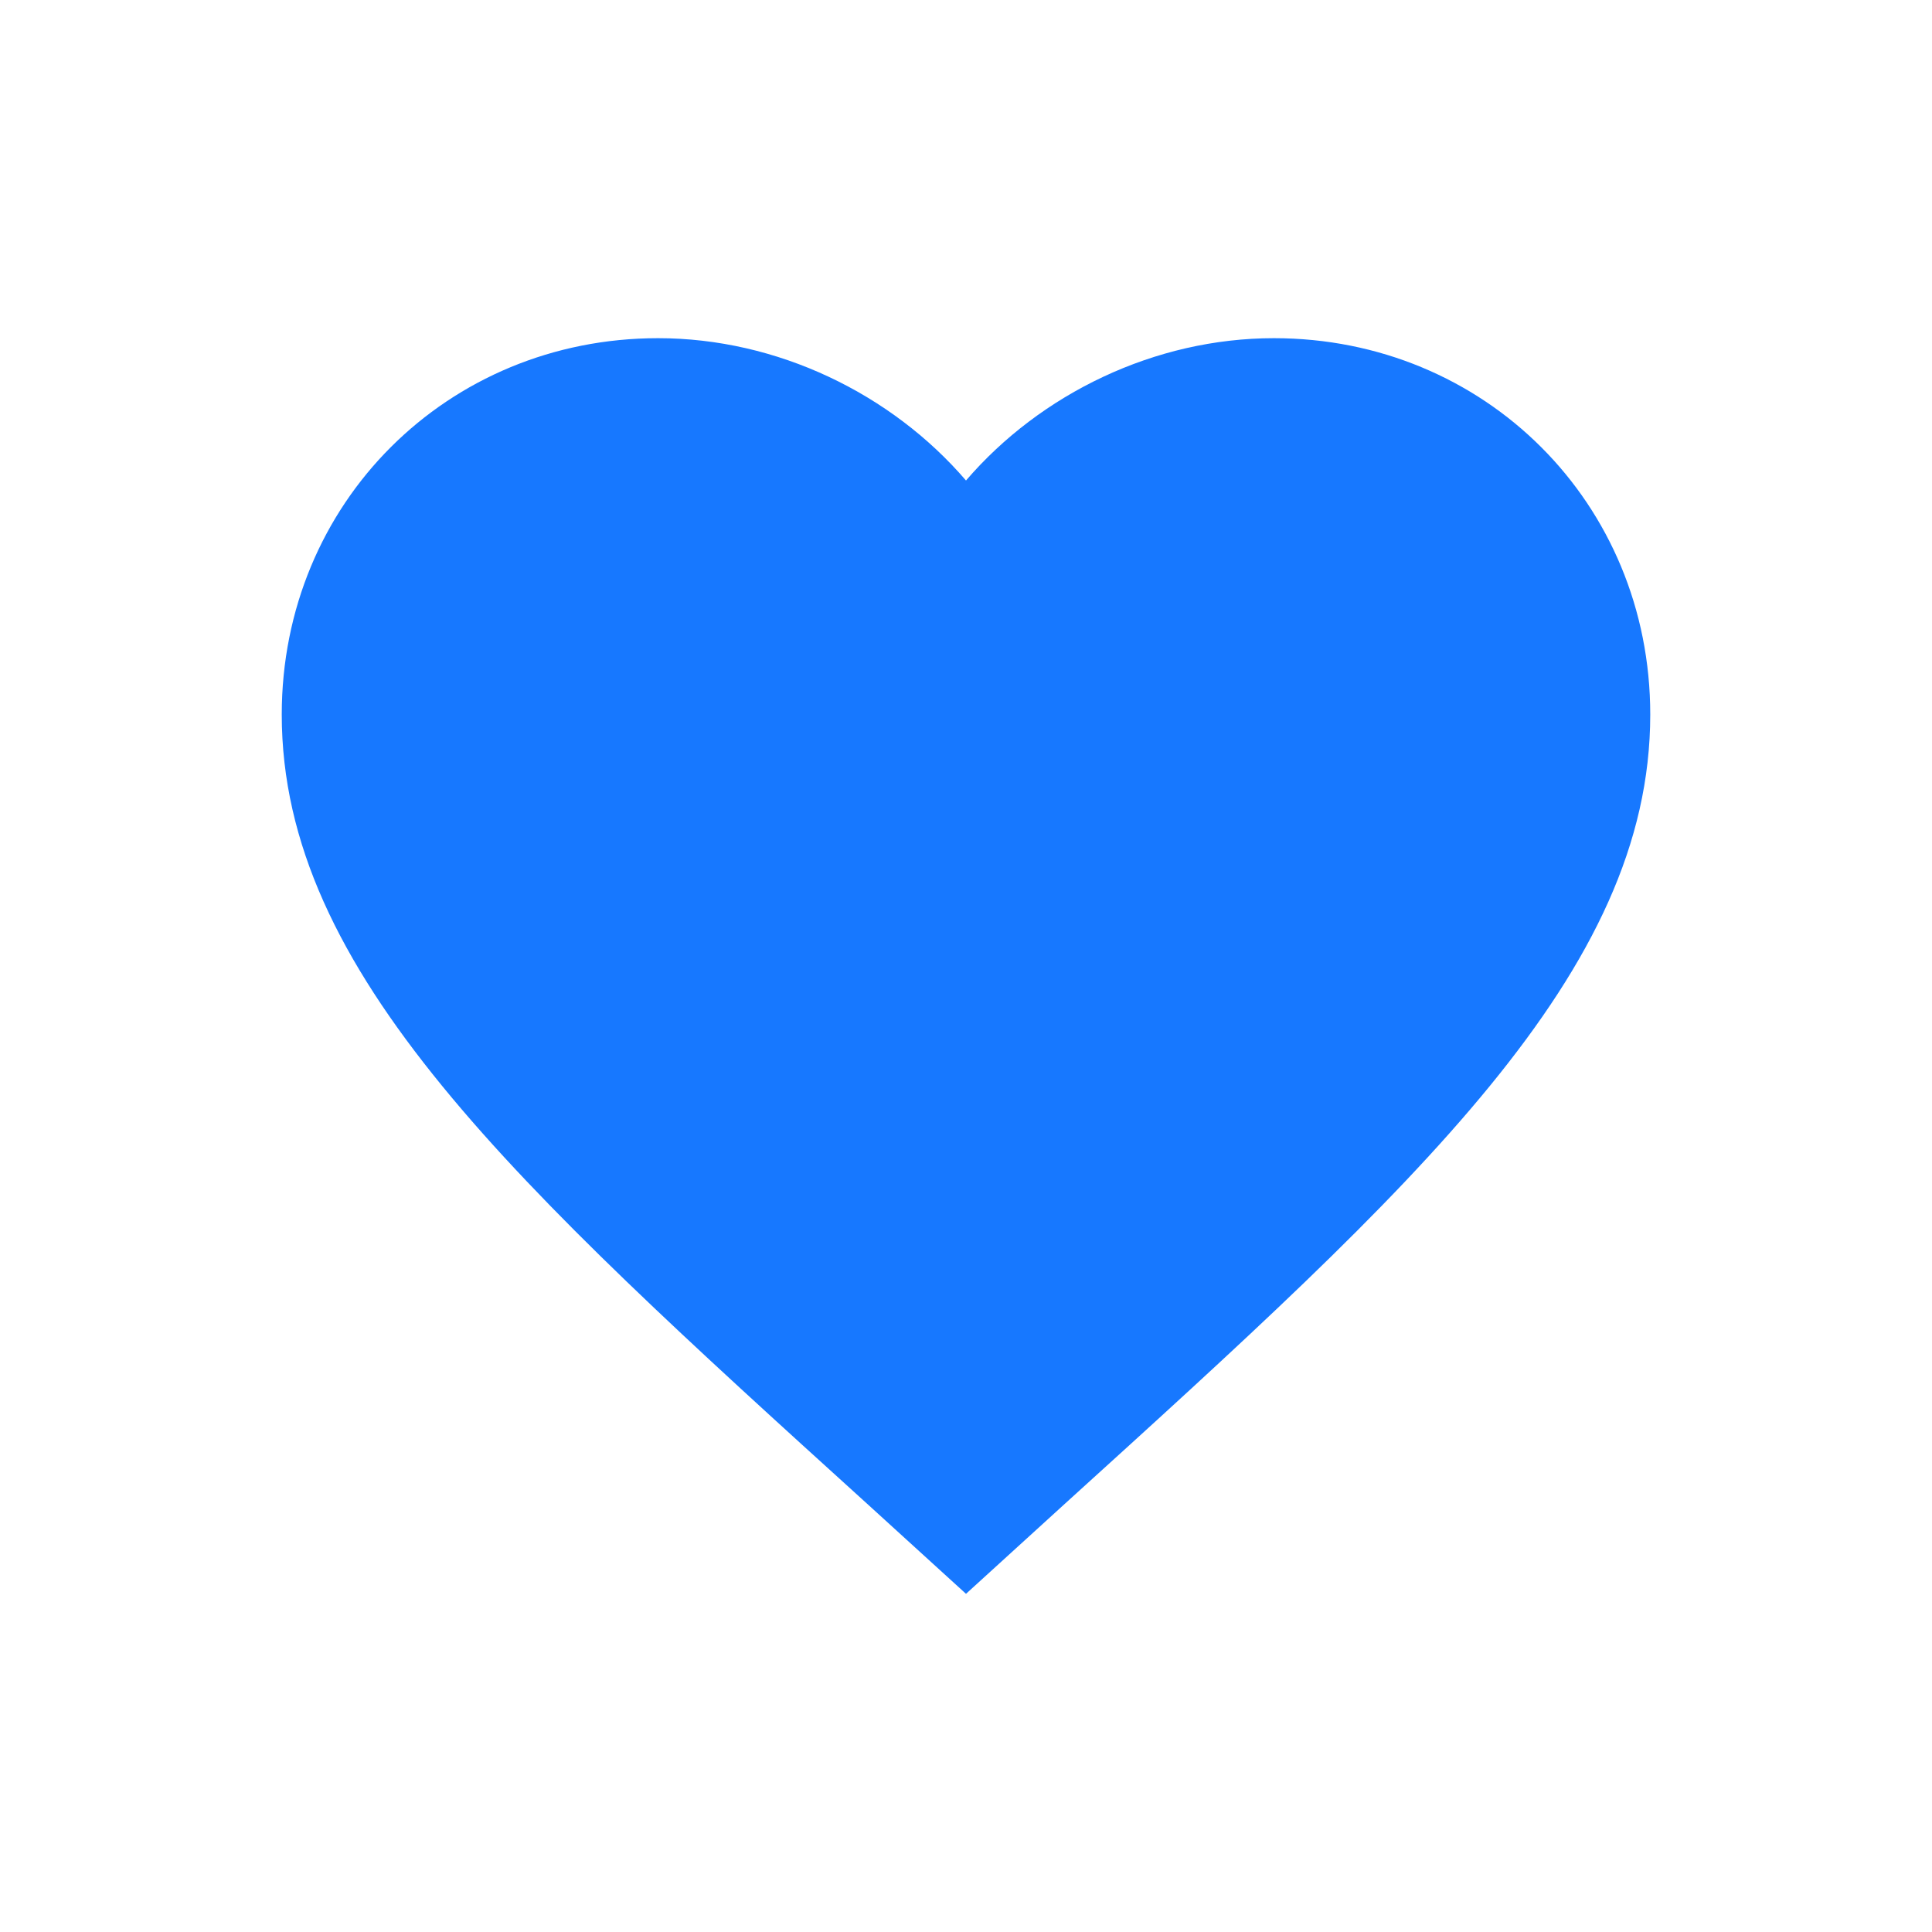
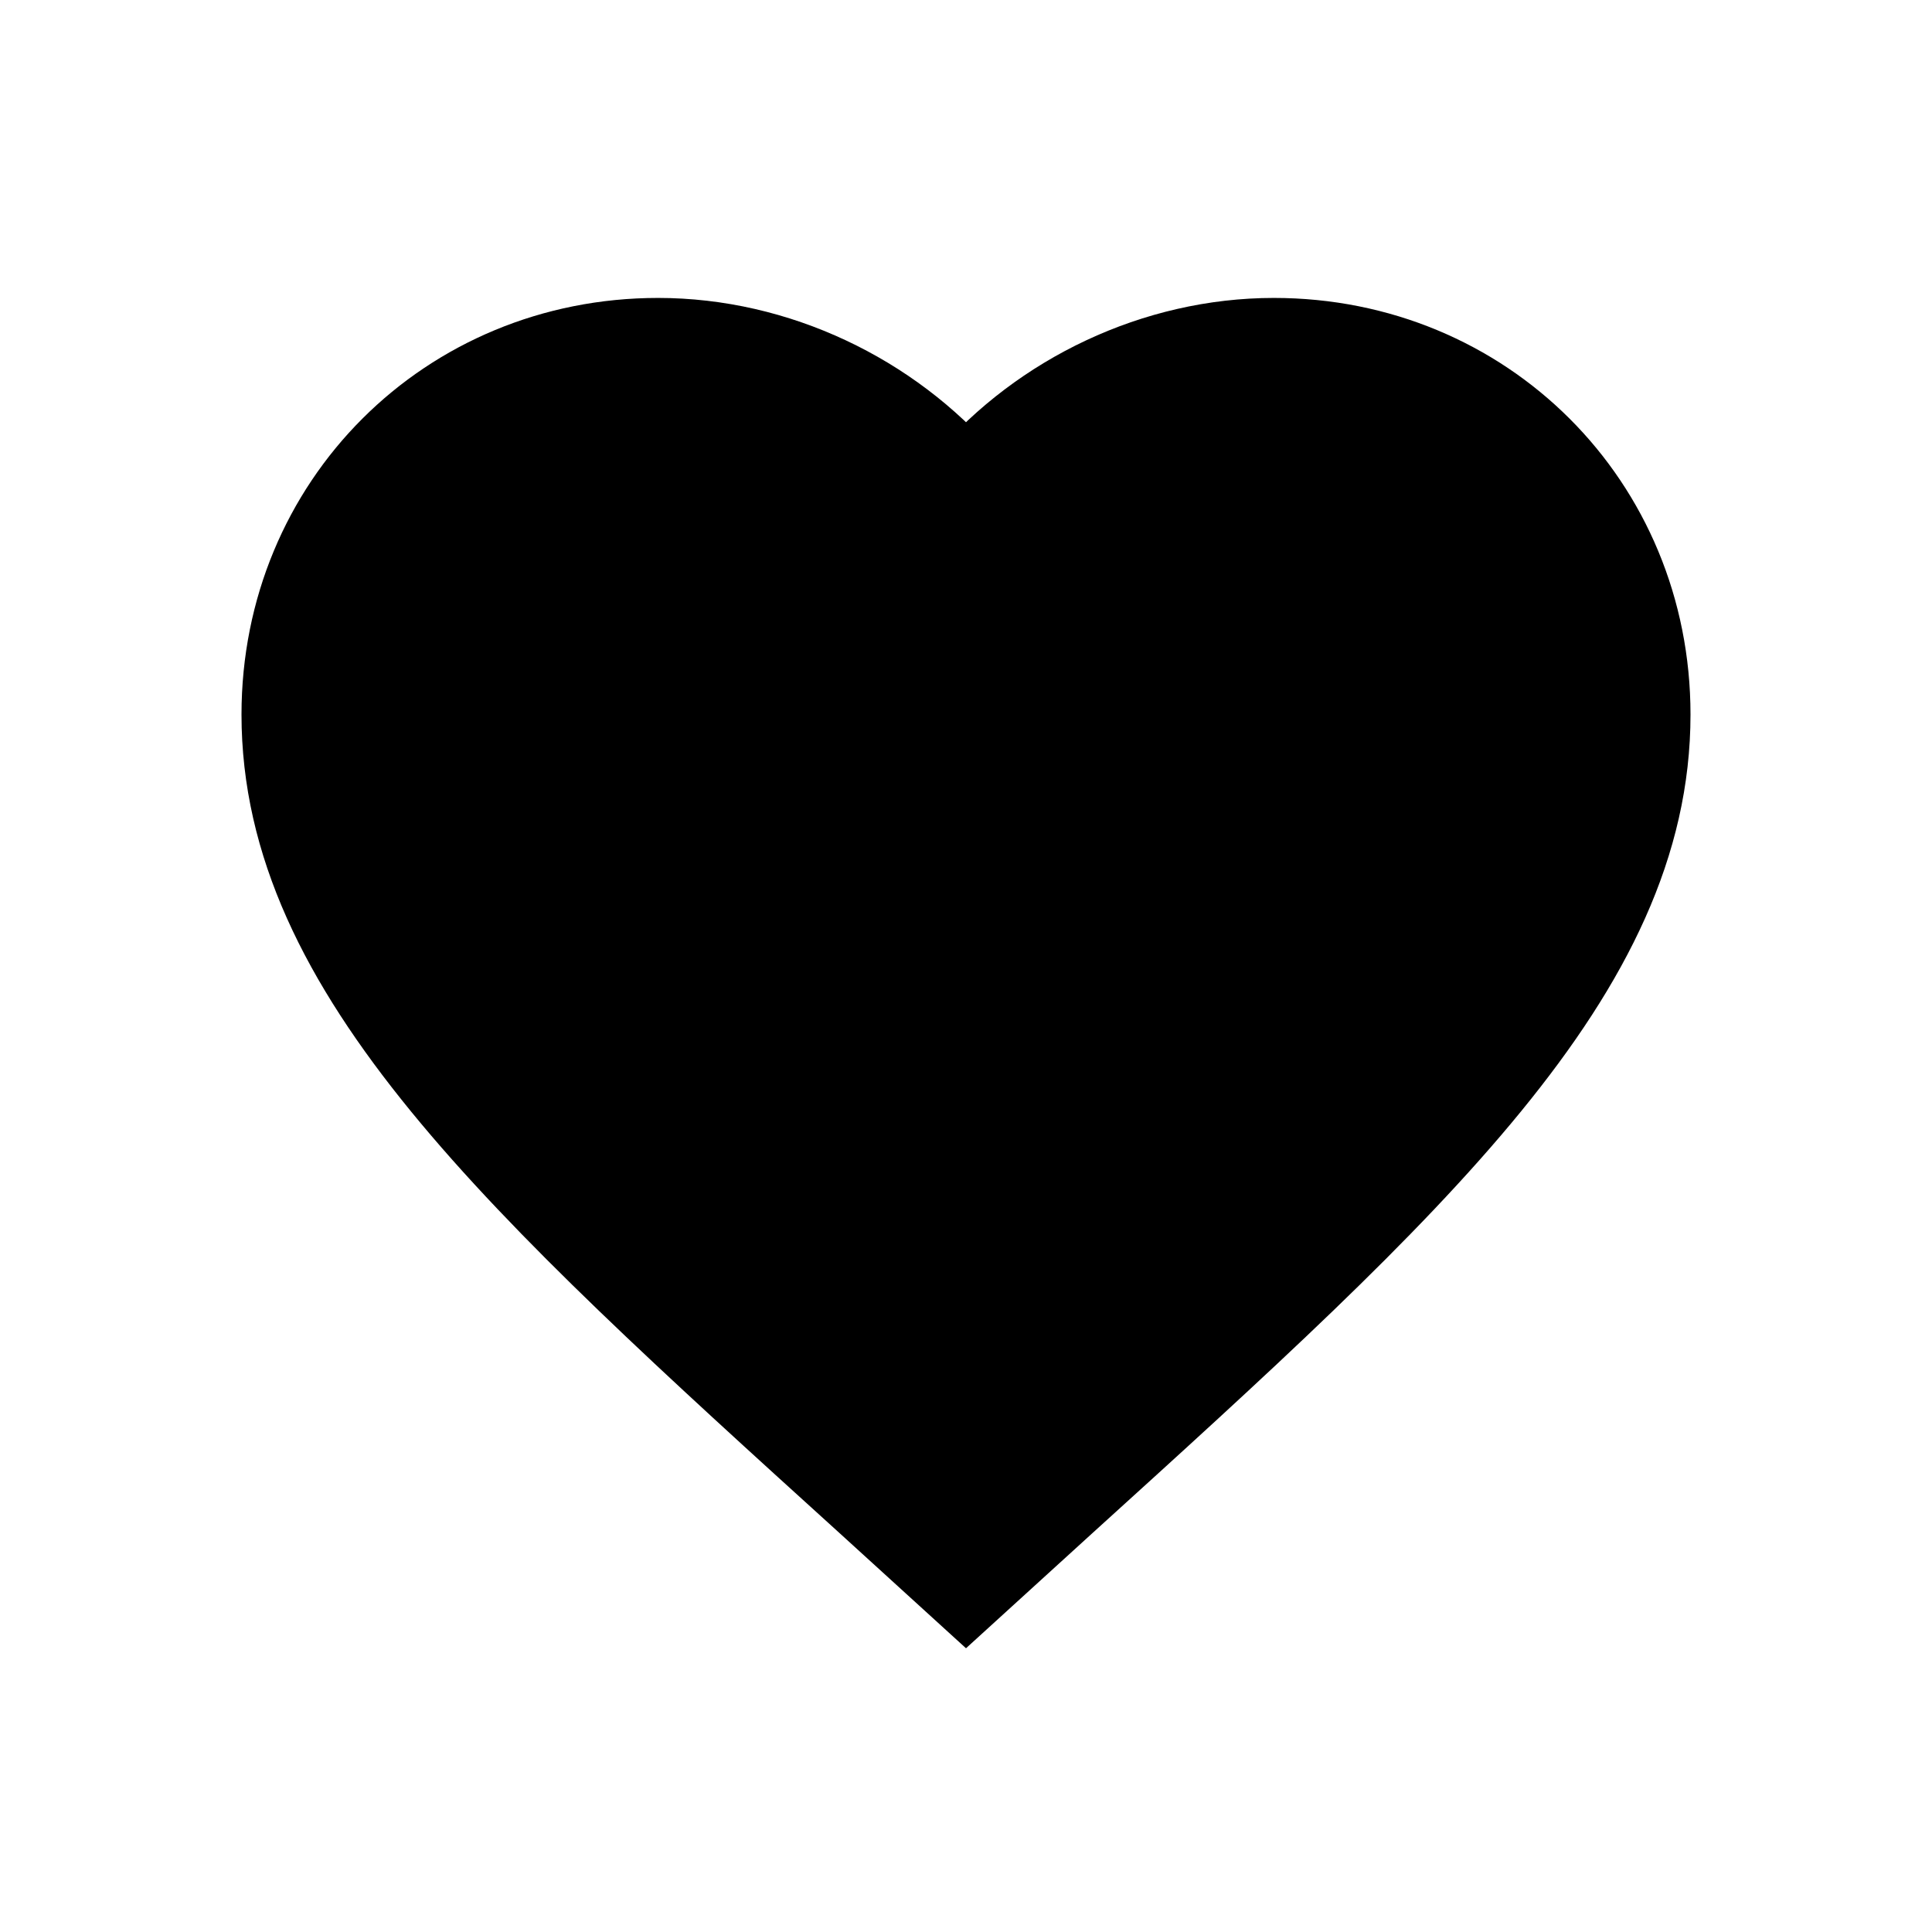
- <svg xmlns="http://www.w3.org/2000/svg" width="24" height="24" viewBox="0 0 24 24" fill="none">
-   <path d="M12 19.799L10.768 18.677C6.39 14.707 3.5 12.081 3.5 8.876C3.5 6.25 5.557 4.201 8.175 4.201C9.654 4.201 11.073 4.89 12 5.969C12.927 4.89 14.346 4.201 15.825 4.201C18.443 4.201 20.5 6.25 20.5 8.876C20.5 12.081 17.61 14.707 13.232 18.677L12 19.799Z" fill="#1778FF" />
+ <svg xmlns="http://www.w3.org/2000/svg" viewBox="0 0 24 24" fill="none">
+   <path d="M12 19.799L10.768 18.677C6.39 14.707 3.5 12.081 3.5 8.876C3.5 6.25 5.557 4.201 8.175 4.201C9.654 4.201 11.073 4.89 12 5.969C12.927 4.89 14.346 4.201 15.825 4.201C18.443 4.201 20.5 6.25 20.5 8.876C20.5 12.081 17.61 14.707 13.232 18.677L12 19.799Z" fill="currentColor" stroke="currentColor" />
</svg>
